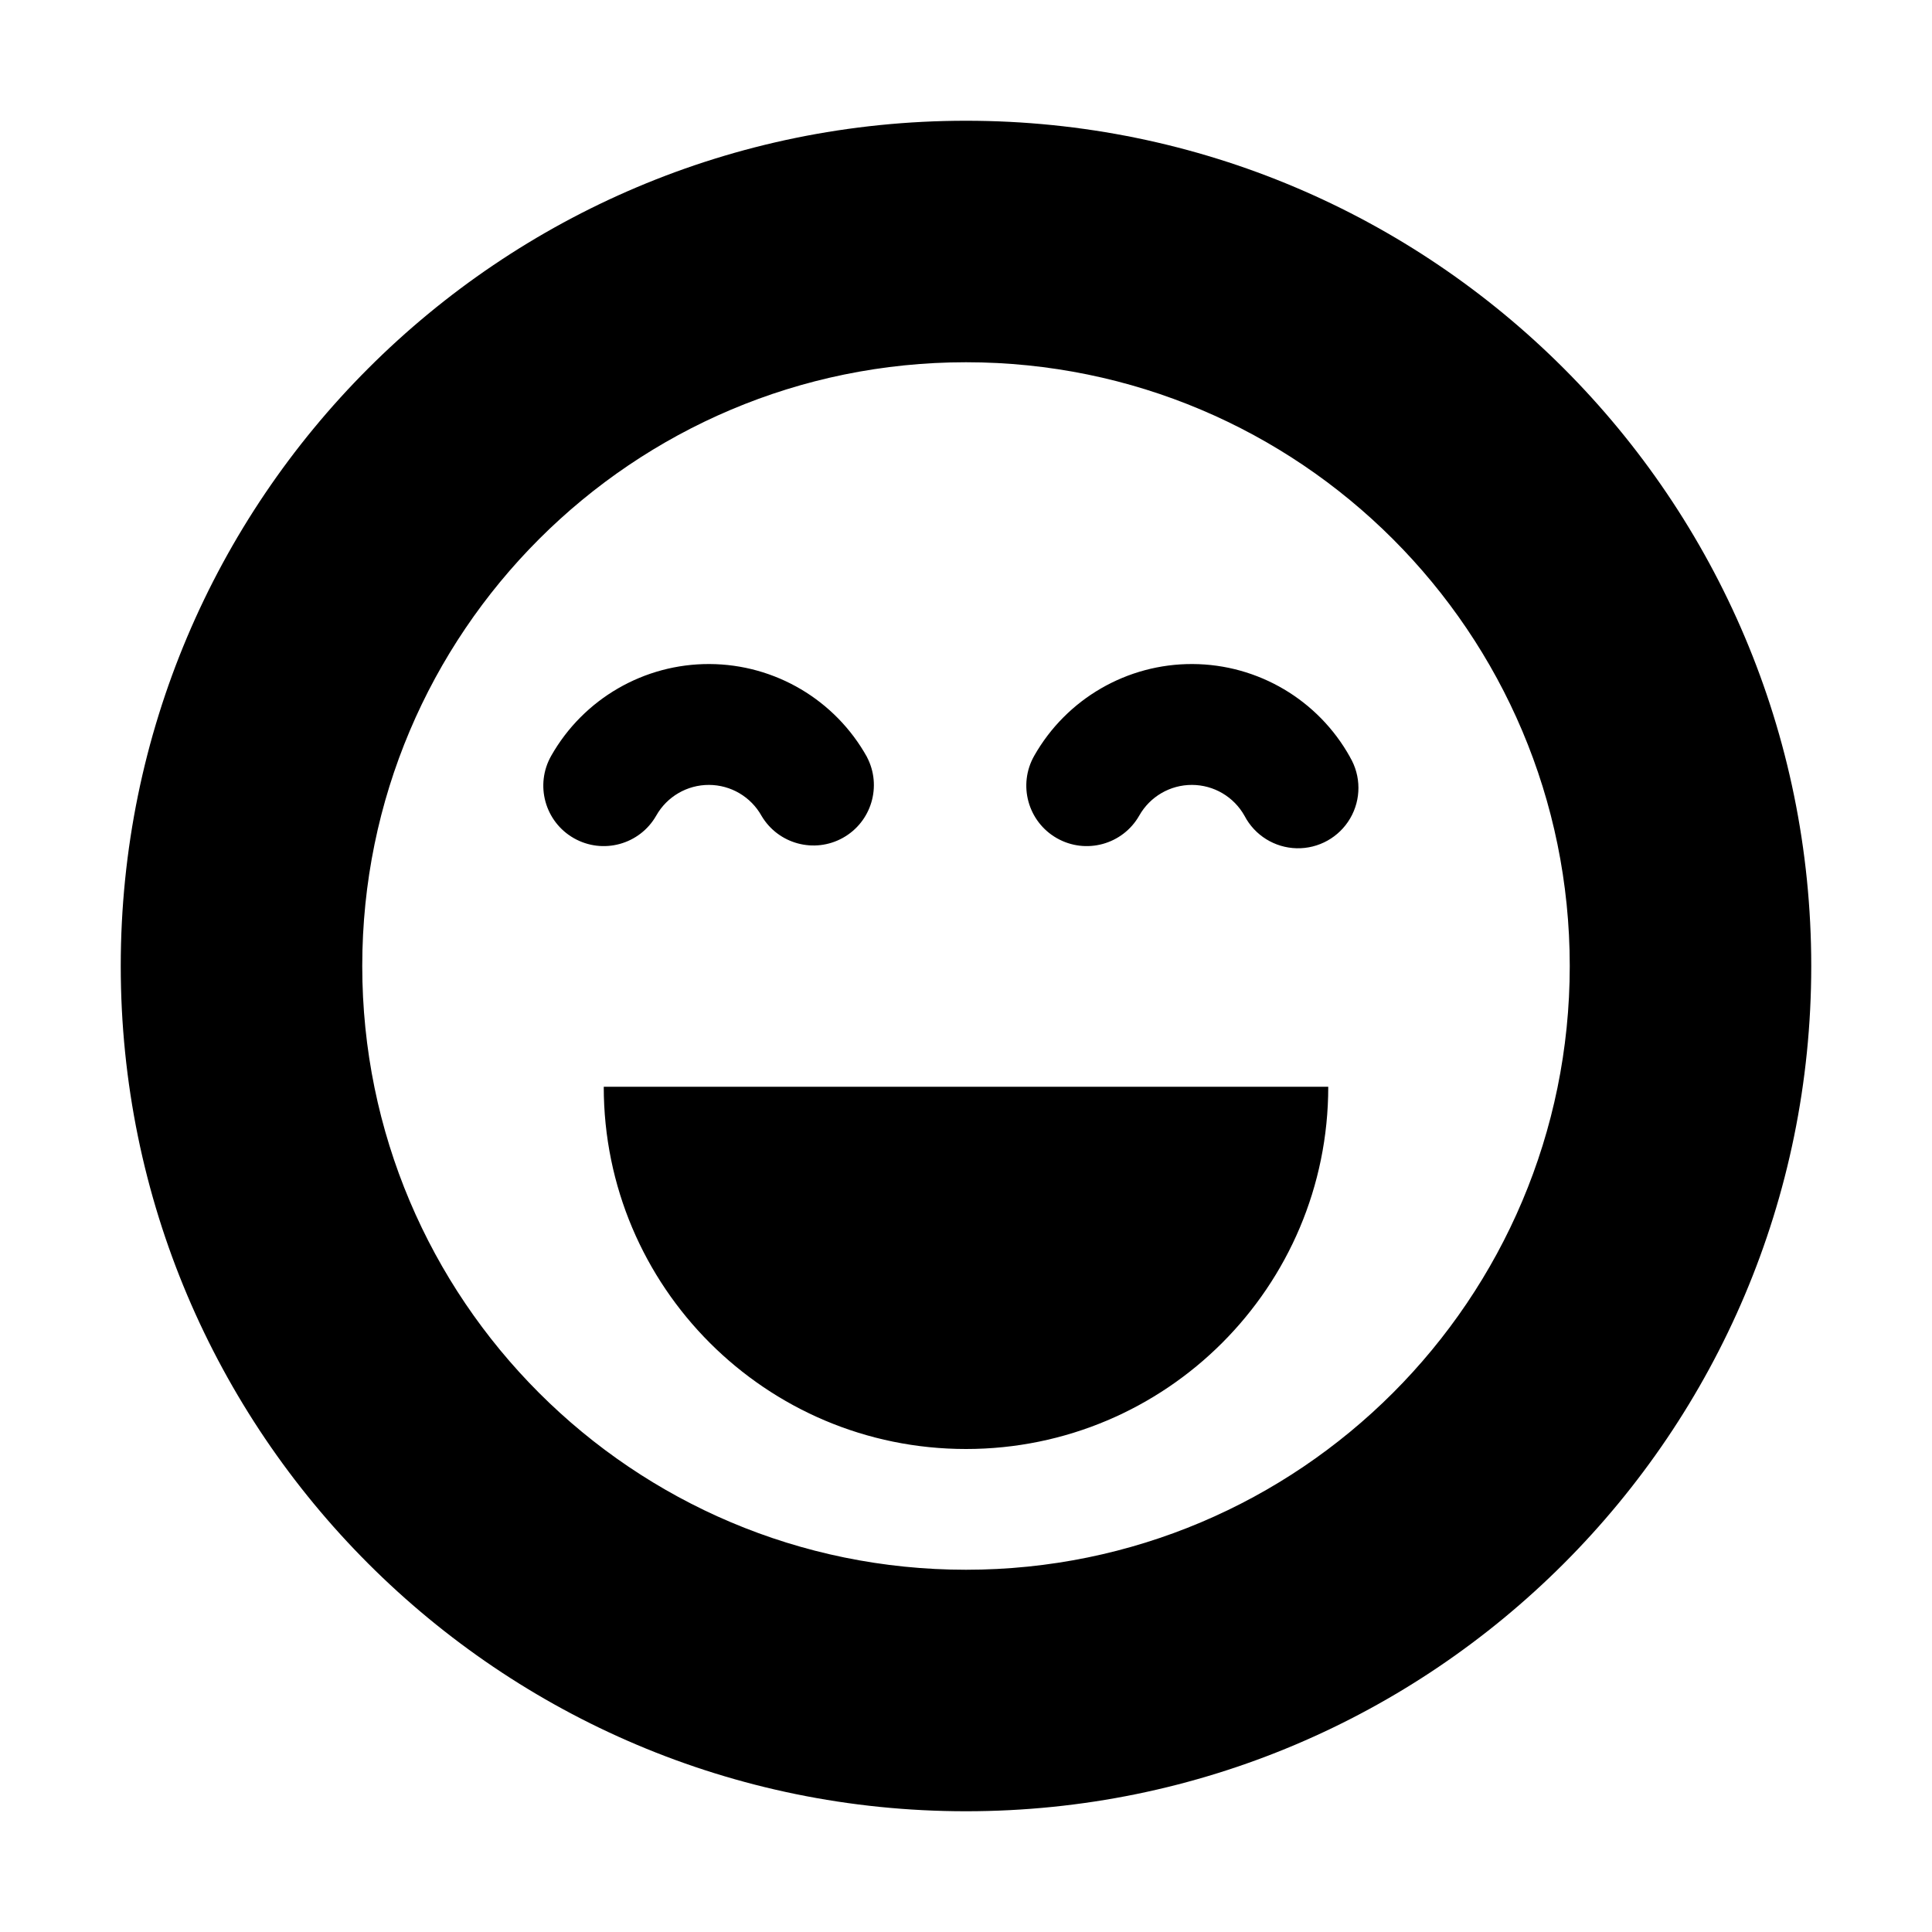
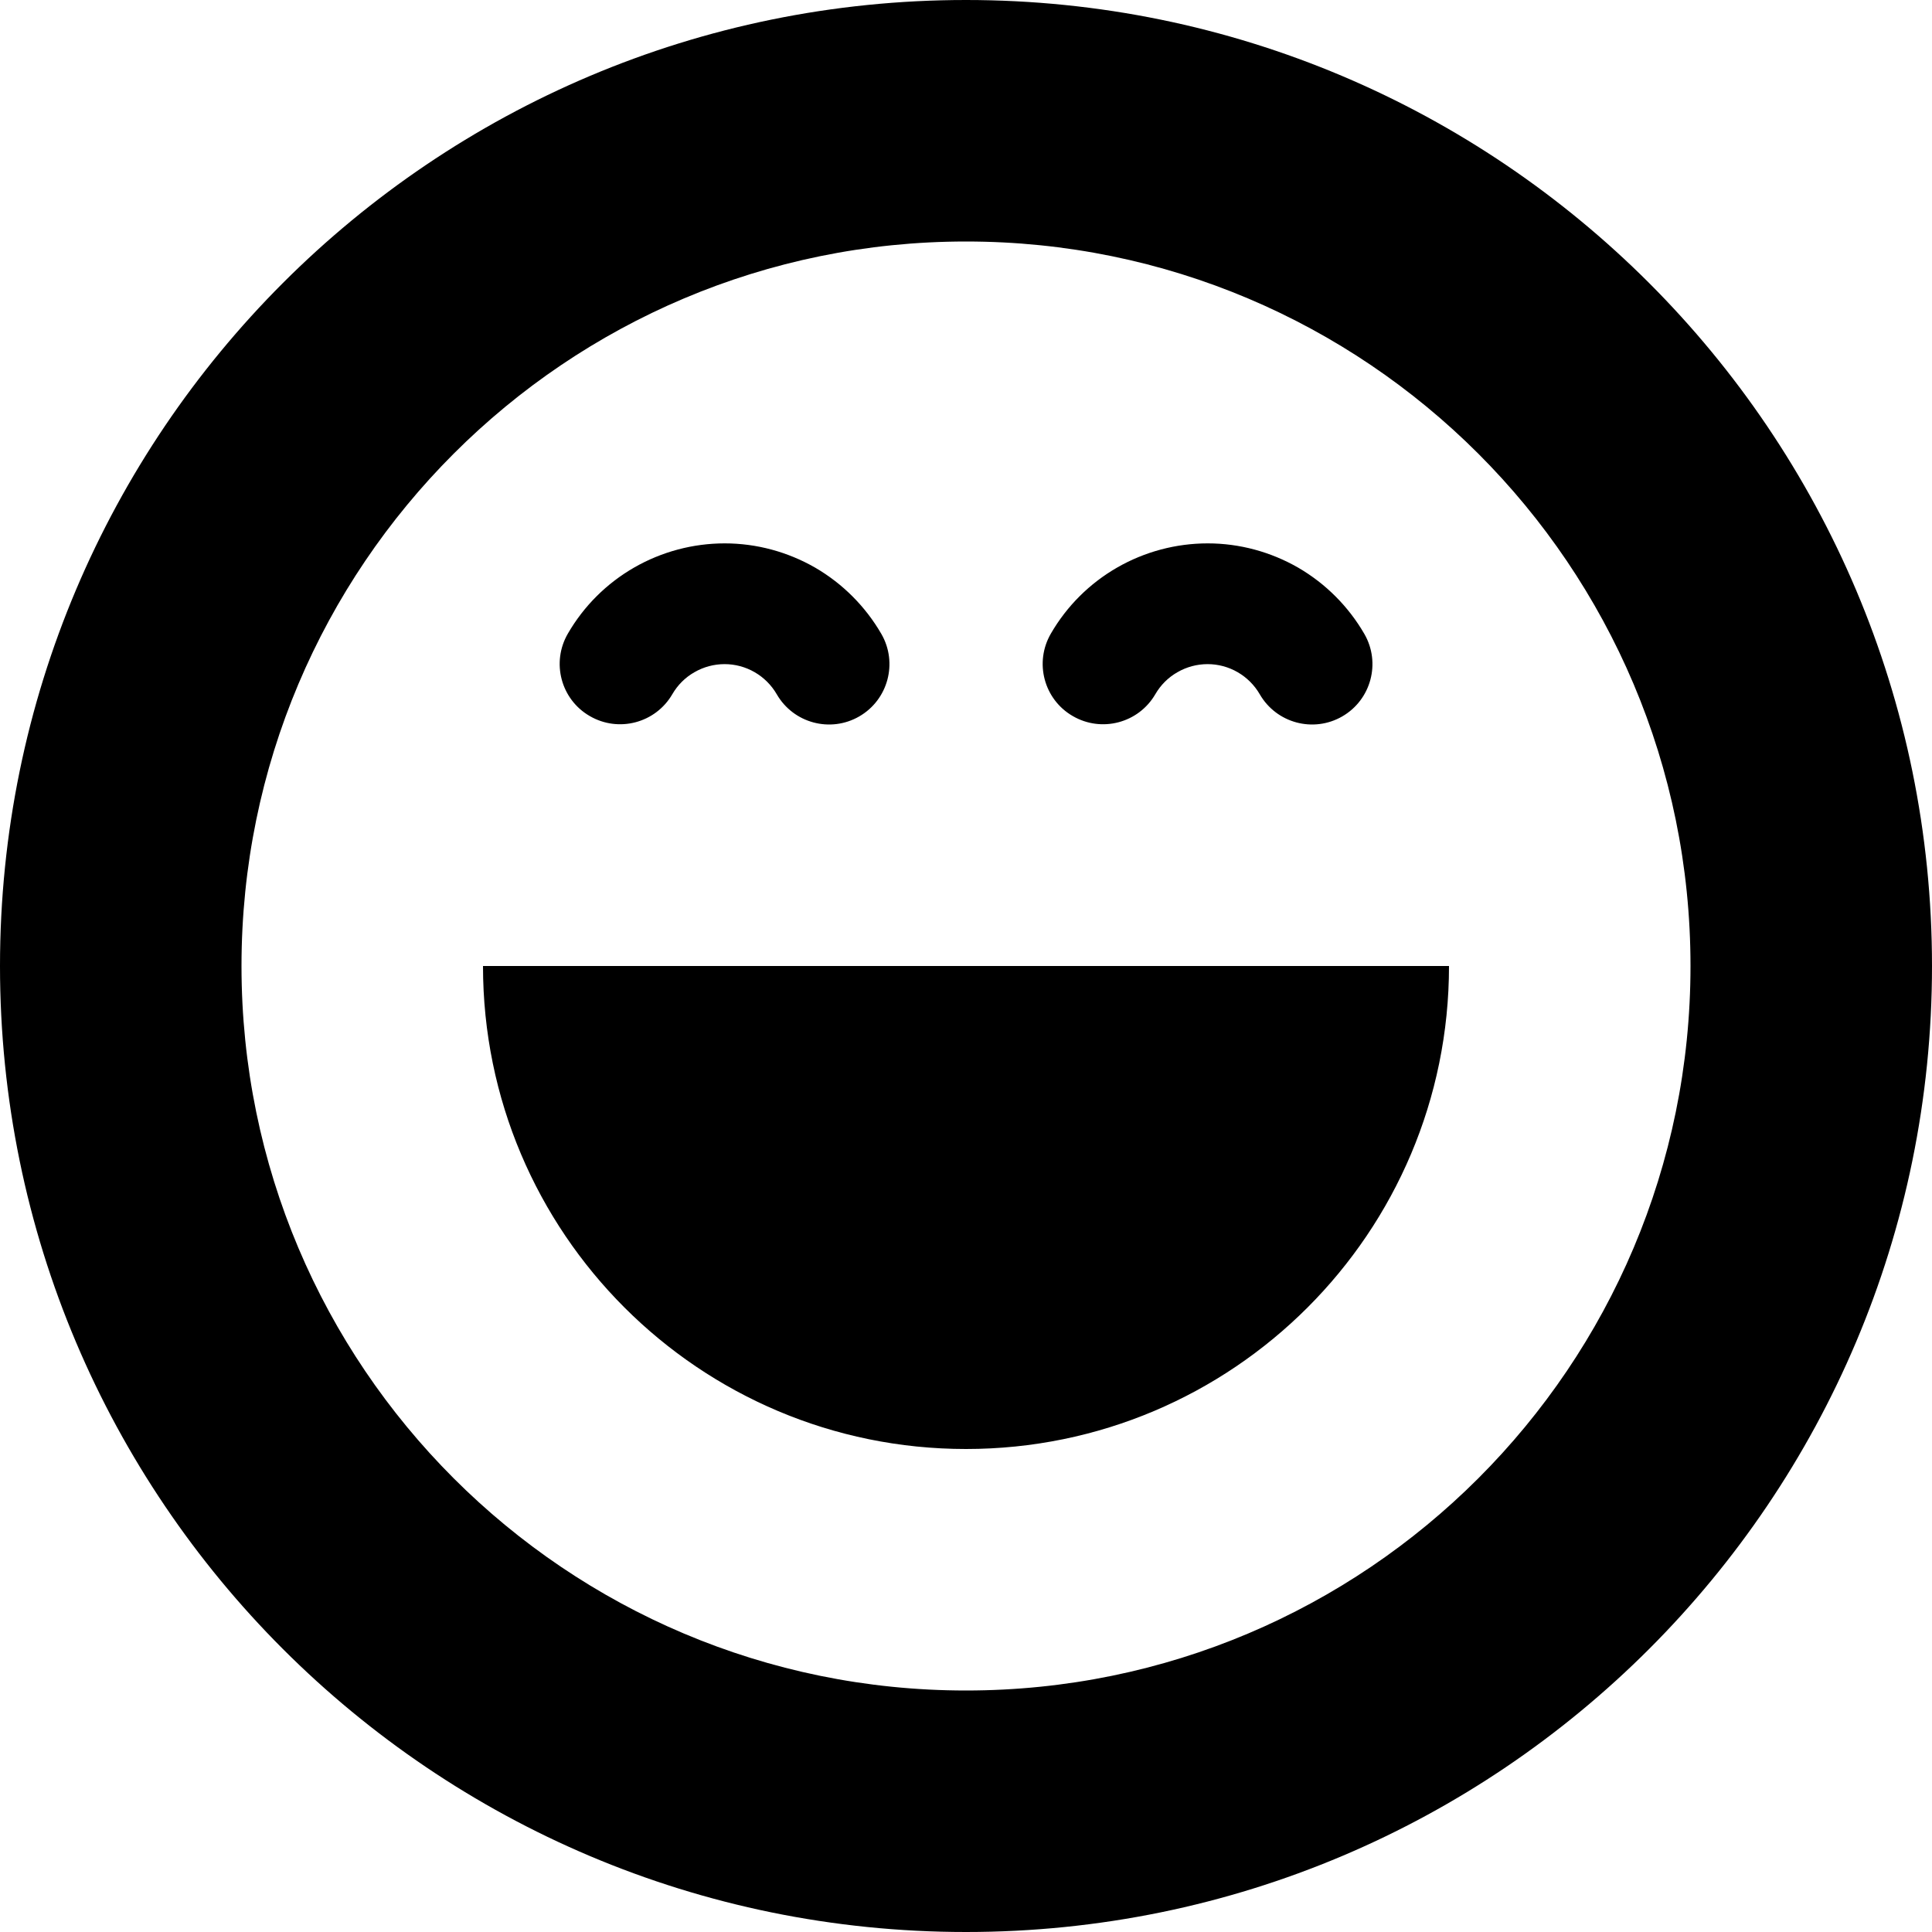
<svg xmlns="http://www.w3.org/2000/svg" width="16" height="16" viewBox="0 0 16 16">
-   <path d="M8 15A7 7 0 1 1 8 1a7 7 0 0 1 0 14zm0-2A5 5 0 1 0 8 3a5 5 0 0 0 0 10zM5 9h6a3 3 0 0 1-6 0zm2.18-2.73a.5.5 0 0 1-.873.487.5.5 0 0 0-.872-.003.5.5 0 1 1-.87-.495 1.5 1.5 0 0 1 2.616.012zm4 0a.5.5 0 1 1-.873.487.5.5 0 0 0-.872-.003.5.5 0 1 1-.87-.495 1.5 1.5 0 0 1 2.616.012z" id="a" />
+   <path fill="#000000" fill-rule="evenodd" d="M16,8 C16,12.418 12.418,16 8,16 C3.582,16 0,12.418 0,8 C0,3.582 3.582,0 8,0 C12.418,0 16,3.582 16,8 Z M14,8 C14,11.314 11.314,14 8,14 C4.686,14 2,11.314 2,8 C2,4.686 4.686,2 8,2 C11.314,2 14,4.686 14,8 Z M8,12 C10.209,12 12,10.209 12,8 L4,8 C4,10.209 5.791,12 8,12 Z M5.252,4.7 C5.48,4.569 5.739,4.5 6.002,4.5 C6.265,4.5 6.523,4.57 6.751,4.701 C6.978,4.833 7.167,5.022 7.299,5.25 C7.437,5.489 7.355,5.795 7.116,5.933 C6.877,6.071 6.571,5.989 6.433,5.75 C6.389,5.674 6.326,5.611 6.25,5.567 C6.174,5.523 6.088,5.5 6.001,5.5 C5.913,5.5 5.827,5.523 5.751,5.567 C5.675,5.61 5.612,5.673 5.568,5.749 C5.429,5.988 5.123,6.069 4.884,5.93 C4.645,5.792 4.564,5.486 4.703,5.247 C4.835,5.019 5.024,4.831 5.252,4.7 Z M10.002,4.5 C9.739,4.5 9.48,4.569 9.252,4.7 C9.024,4.831 8.835,5.019 8.703,5.247 C8.564,5.486 8.645,5.792 8.884,5.93 C9.123,6.069 9.429,5.988 9.568,5.749 C9.612,5.673 9.675,5.61 9.751,5.567 C9.827,5.523 9.913,5.5 10.001,5.5 C10.088,5.5 10.174,5.523 10.25,5.567 C10.326,5.611 10.389,5.674 10.433,5.75 C10.571,5.989 10.877,6.071 11.116,5.933 C11.355,5.795 11.437,5.489 11.299,5.25 C11.167,5.022 10.978,4.833 10.751,4.701 C10.523,4.57 10.265,4.5 10.002,4.5 Z" />
</svg>
